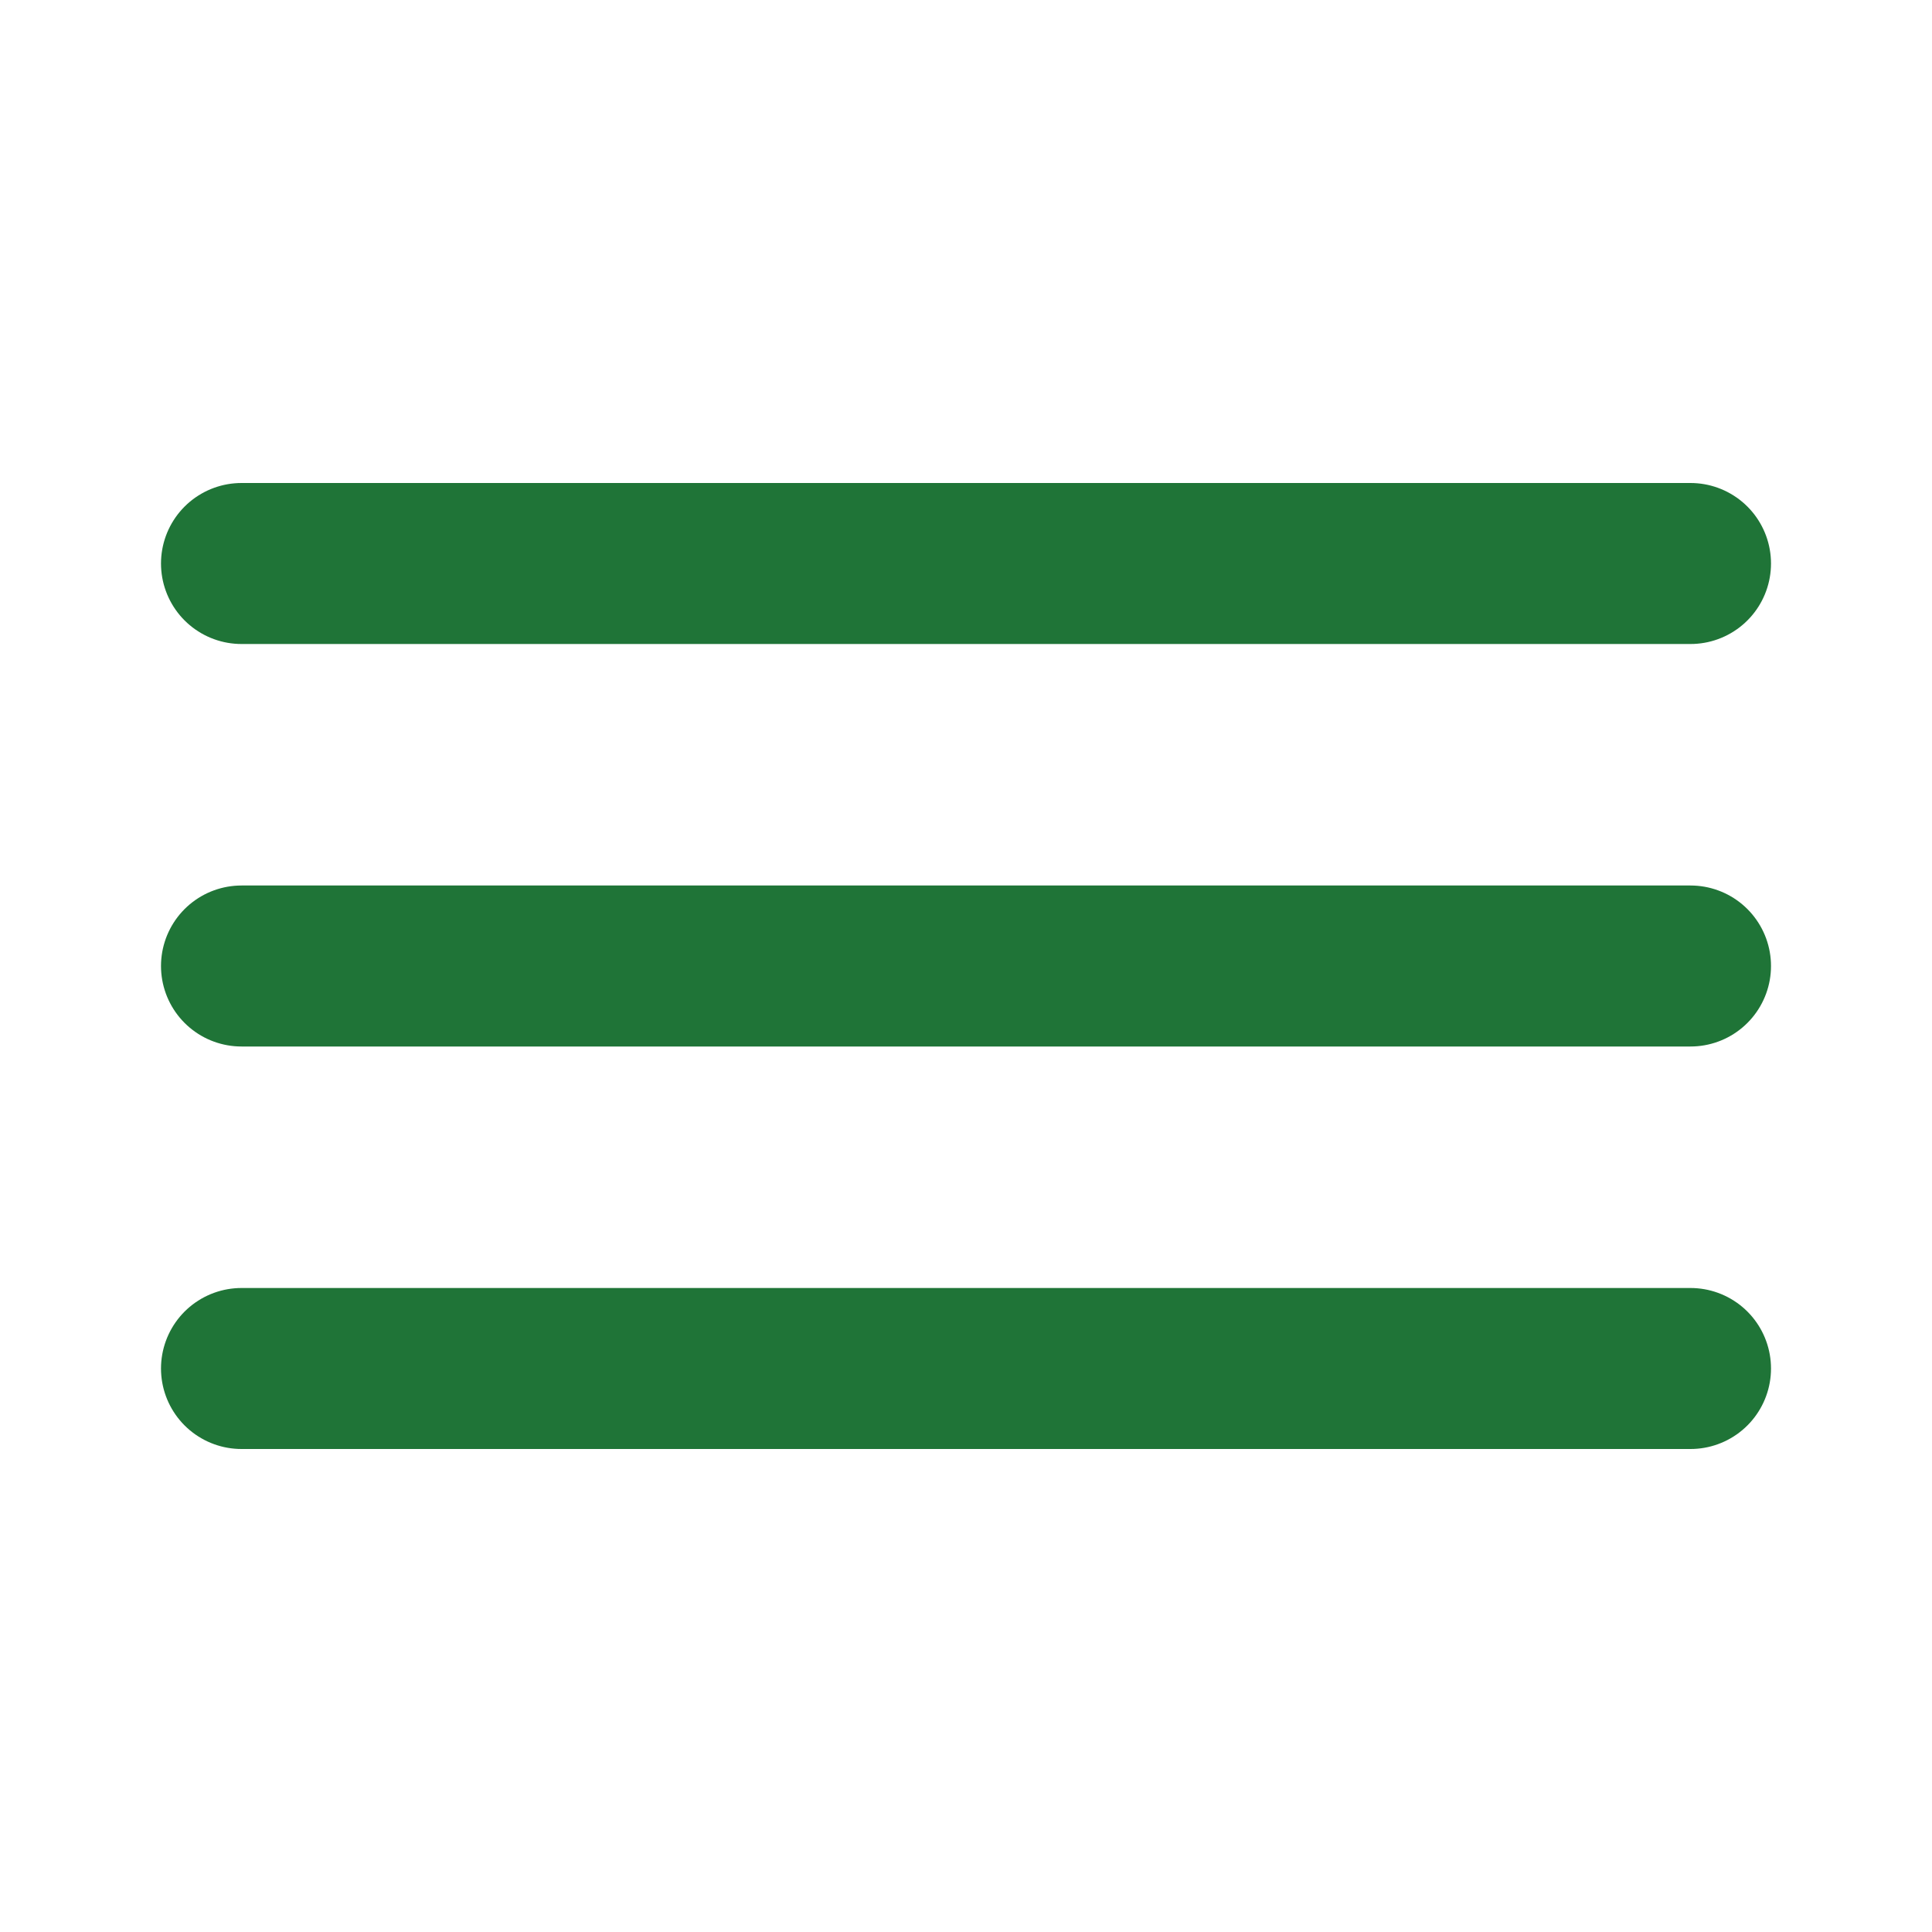
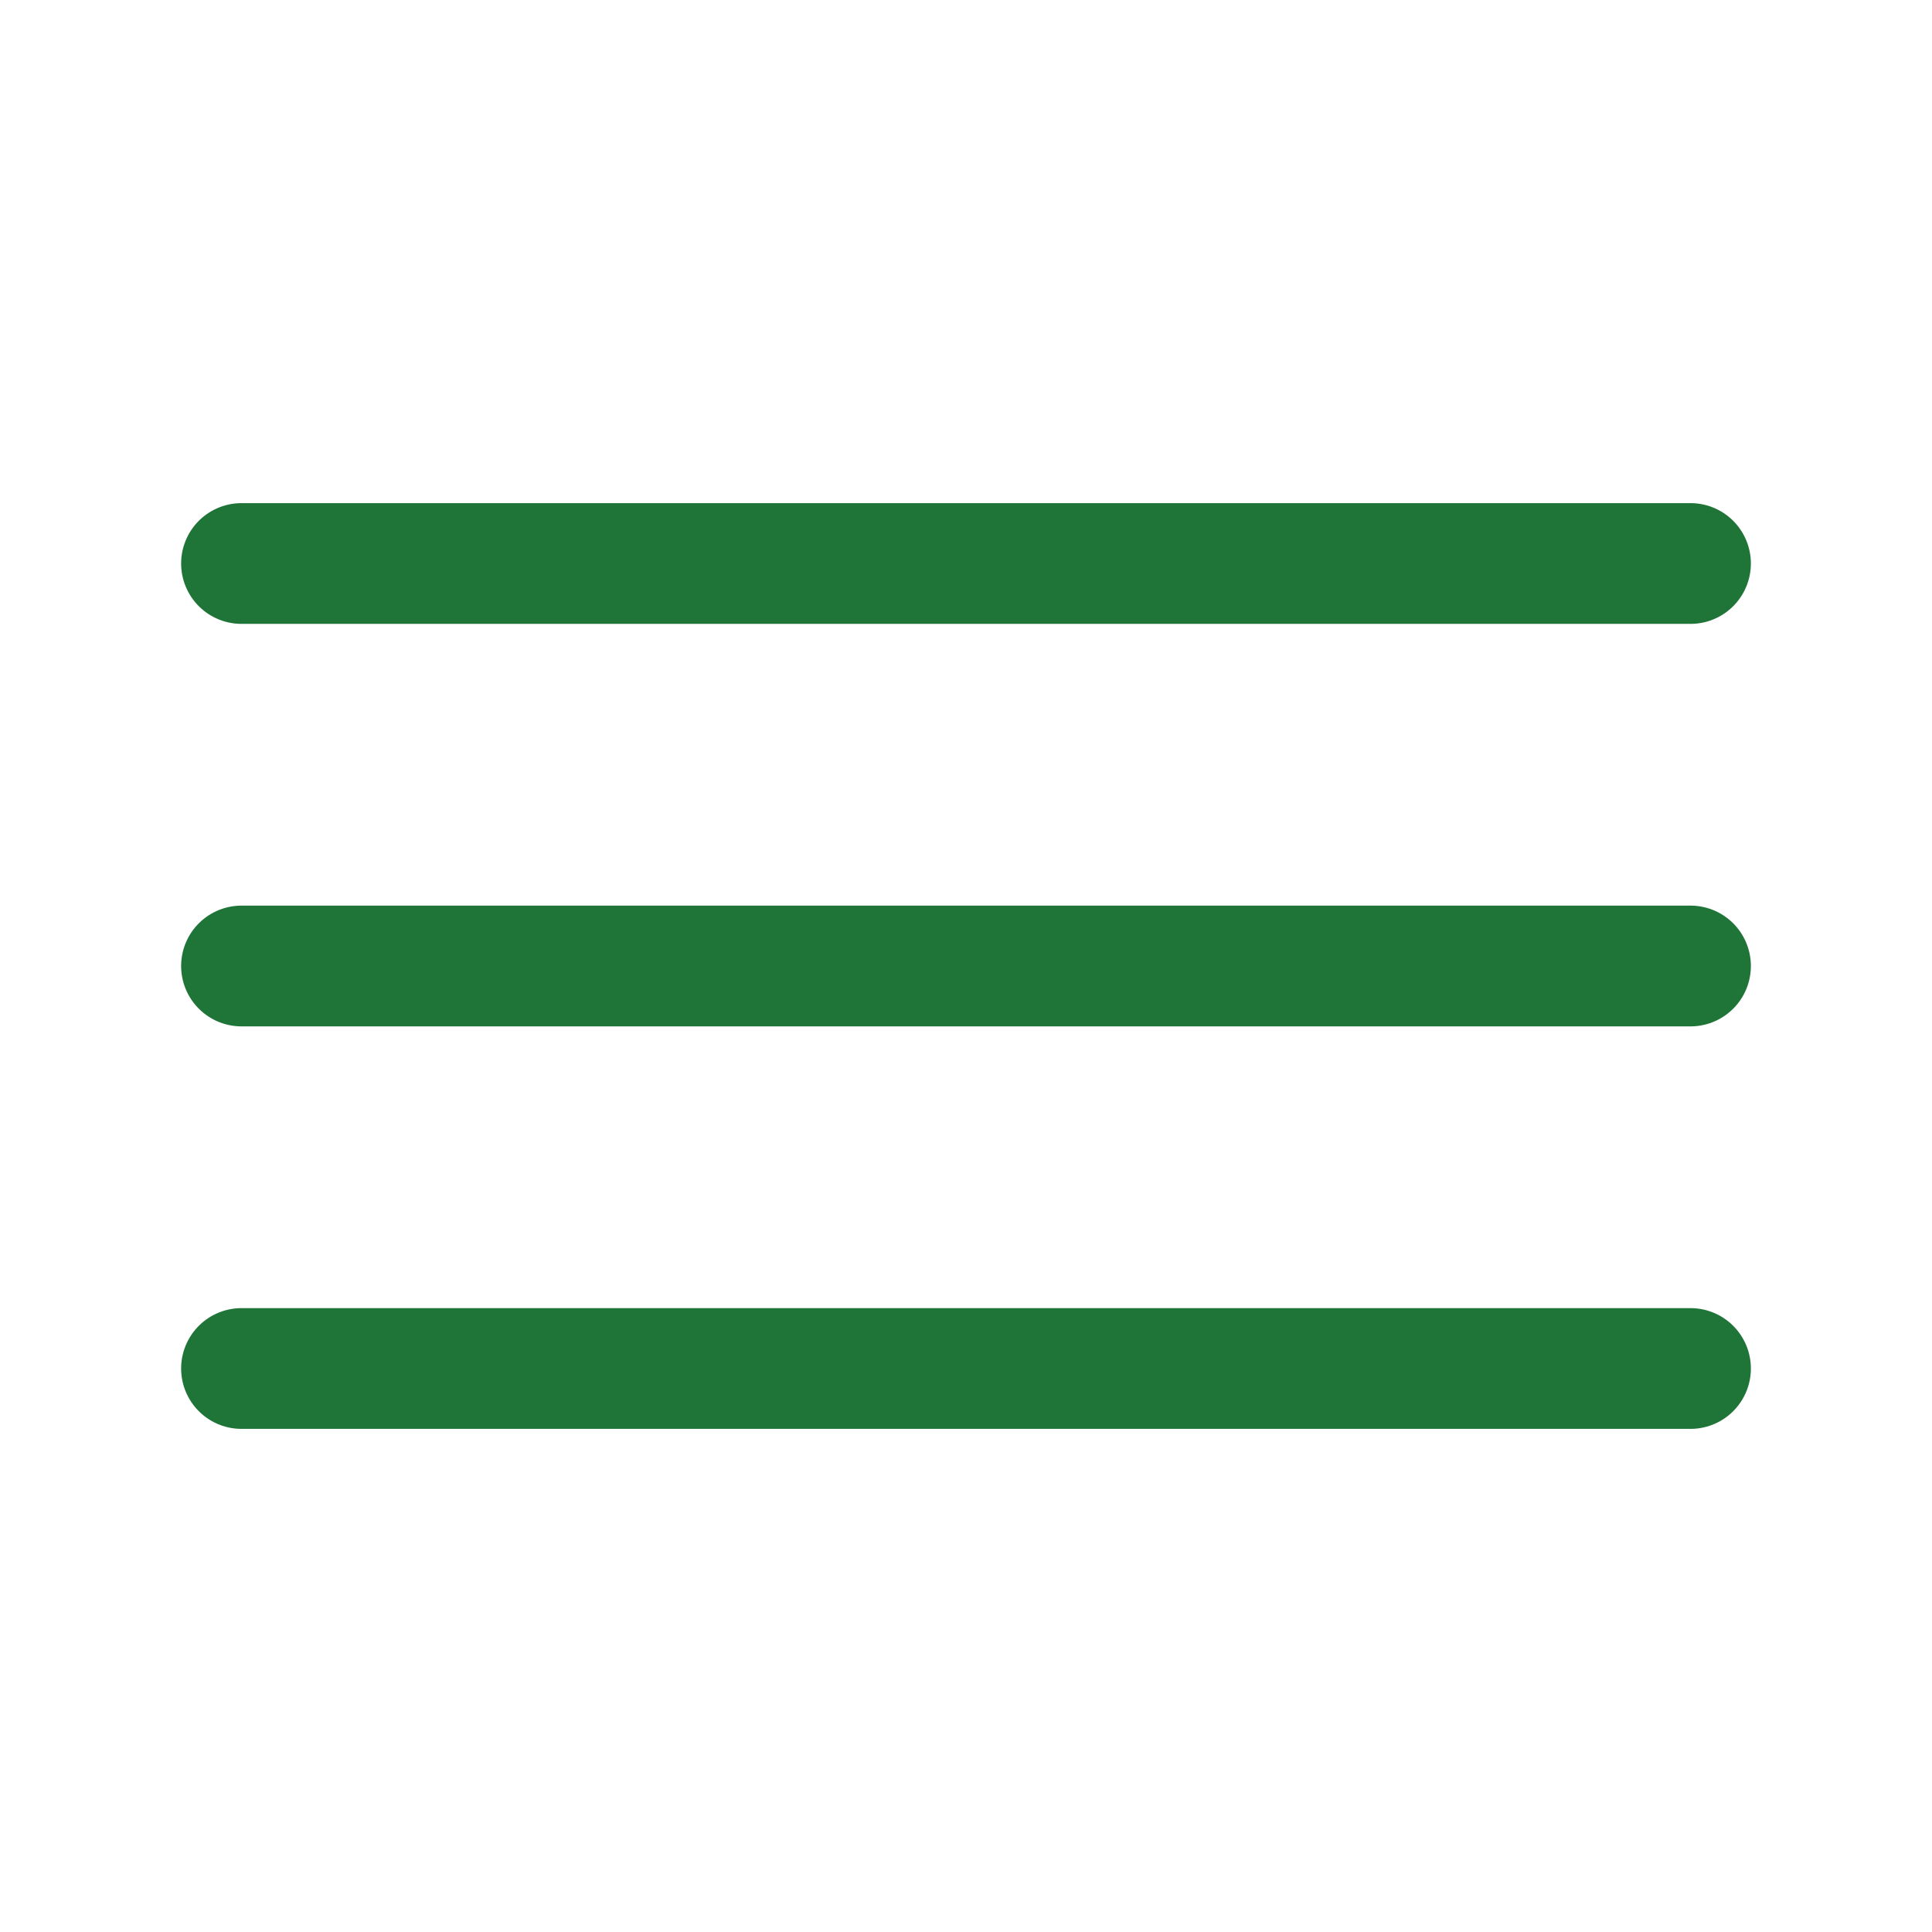
- <svg xmlns="http://www.w3.org/2000/svg" width="24" height="24" viewBox="0 0 24 24" fill="none">
-   <path d="M3 7H21" stroke="#1F7437" stroke-width="2" stroke-linecap="round" />
-   <path d="M3 12H21" stroke="#1F7437" stroke-width="2" stroke-linecap="round" />
-   <path d="M3 17H21" stroke="#1F7437" stroke-width="2" stroke-linecap="round" />
+ <svg xmlns="http://www.w3.org/2000/svg" viewBox="0 0 24 24" fill="none">
+   <path d="M3 7H21" stroke="#1F7437" stroke-width="1.5" stroke-linecap="round" />
+   <path d="M3 12H21" stroke="#1F7437" stroke-width="1.5" stroke-linecap="round" />
+   <path d="M3 17H21" stroke="#1F7437" stroke-width="1.5" stroke-linecap="round" />
</svg>
